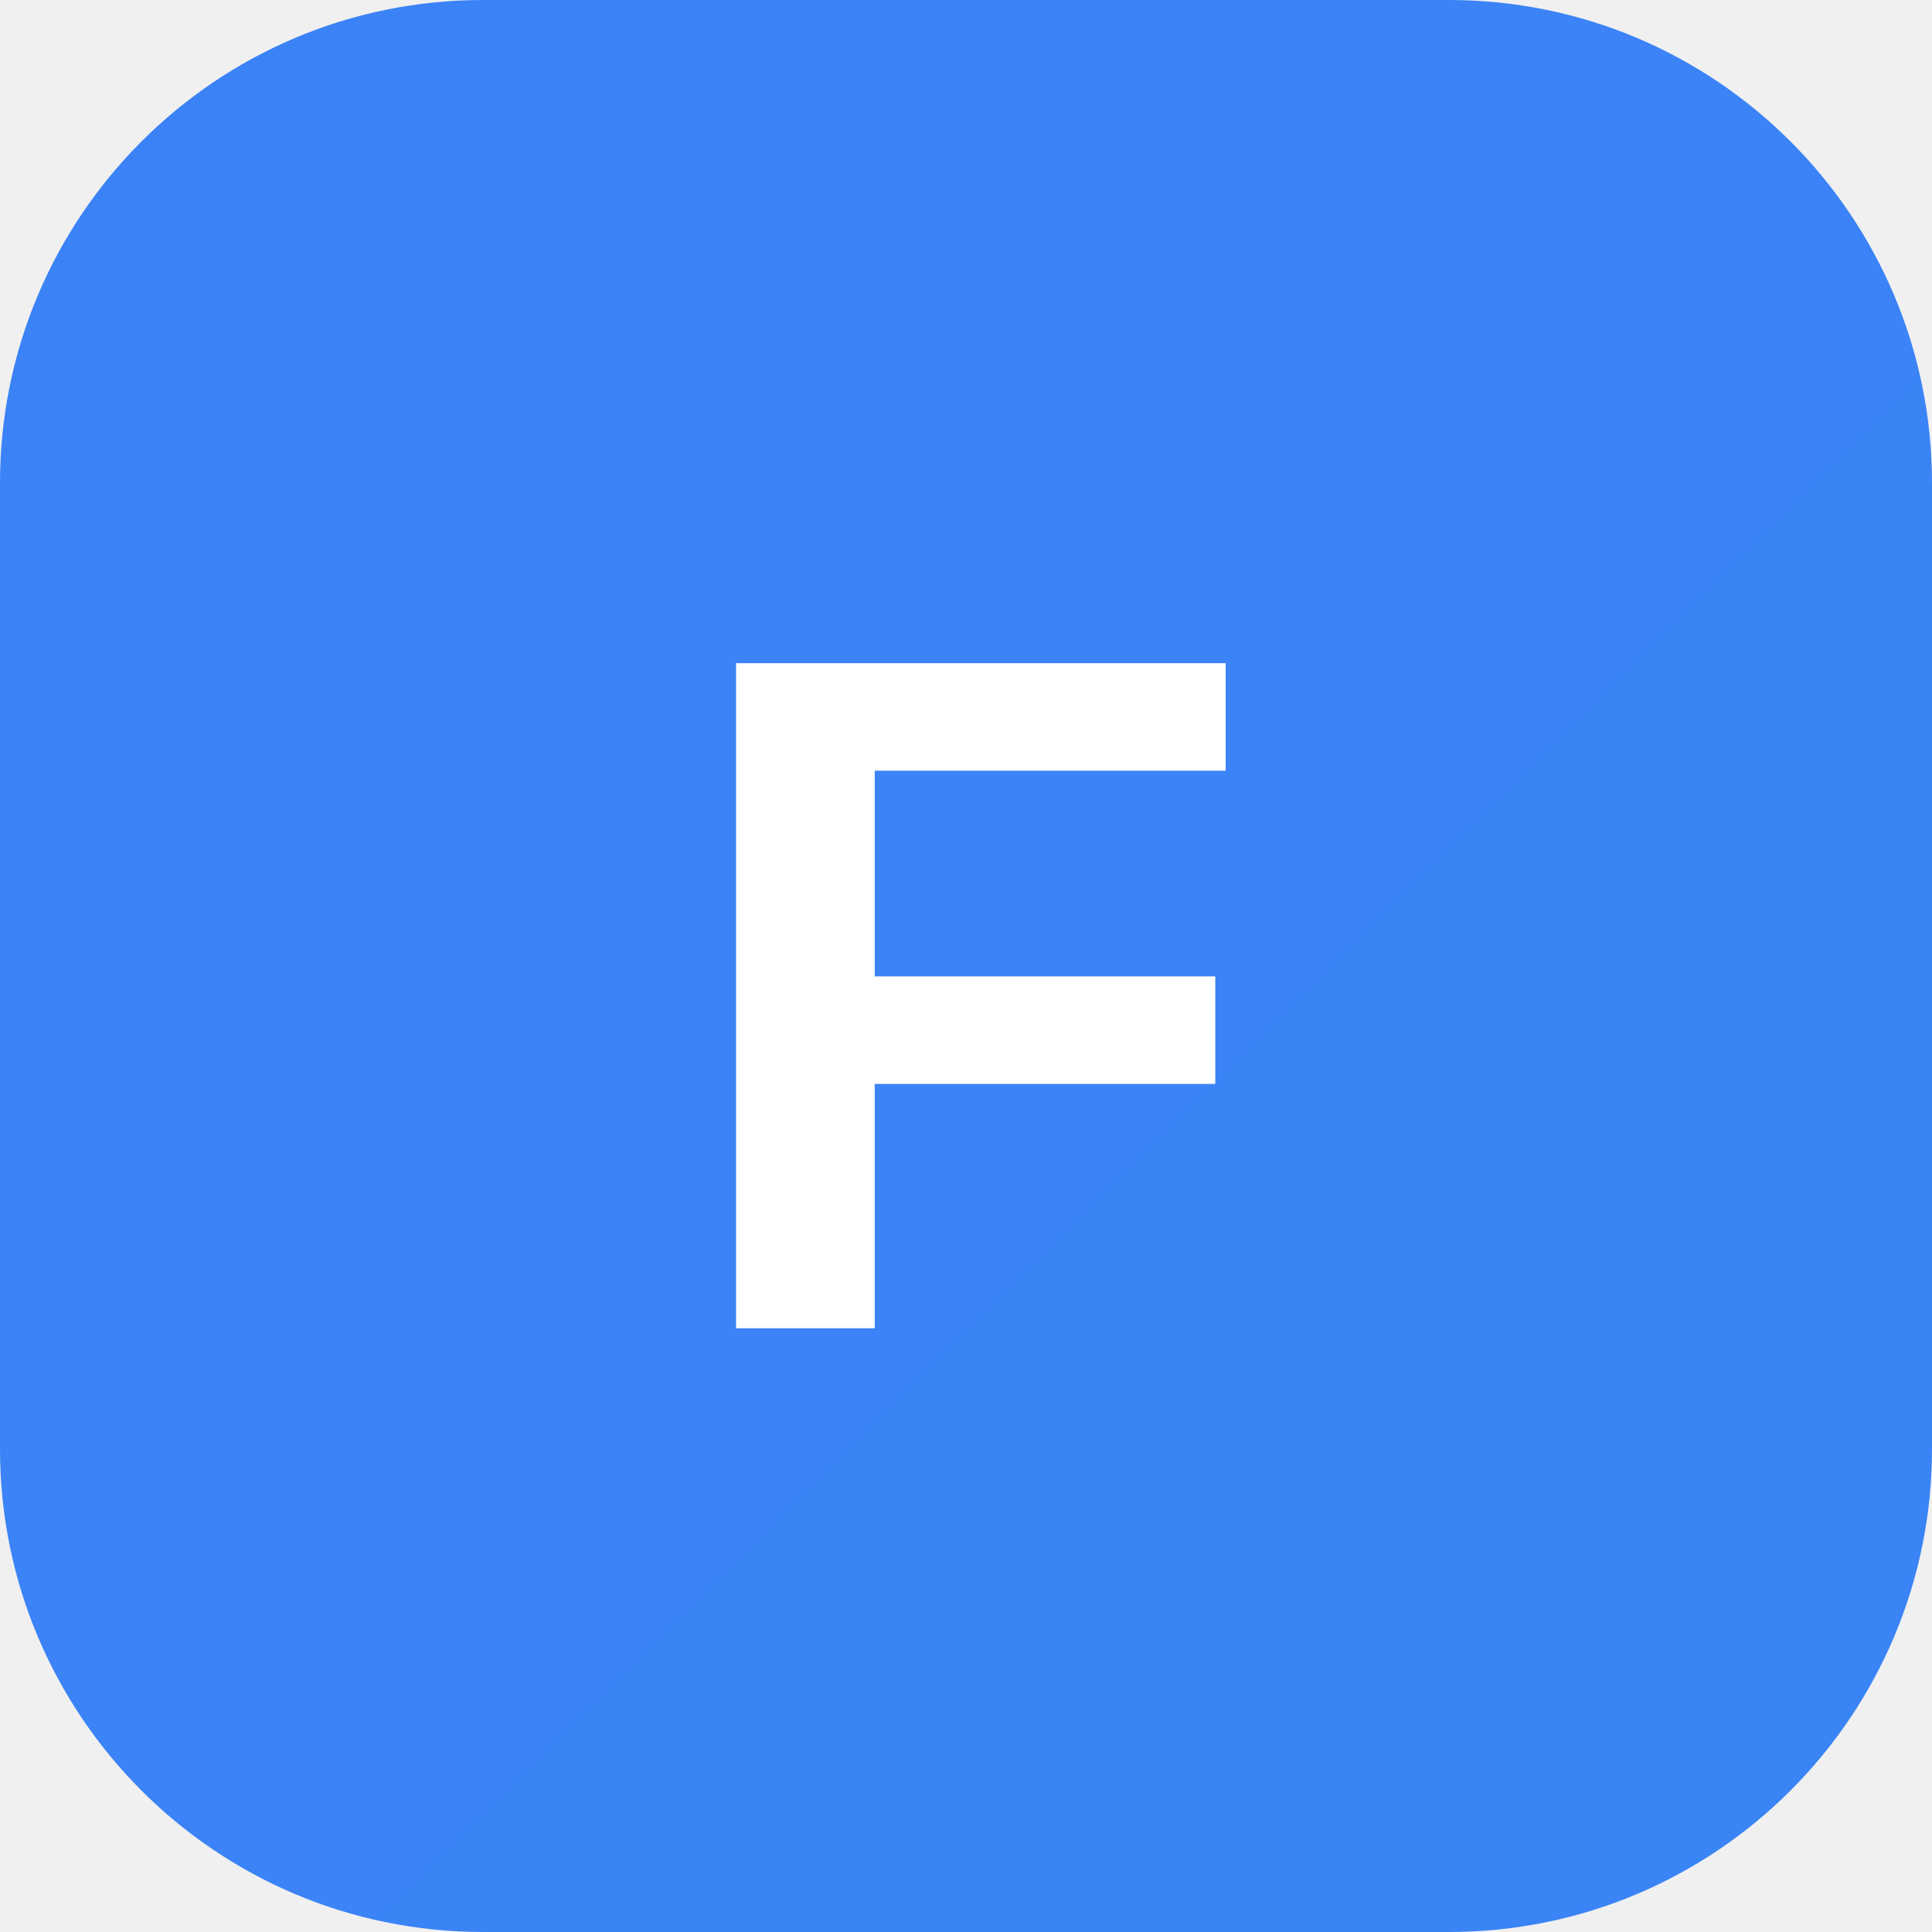
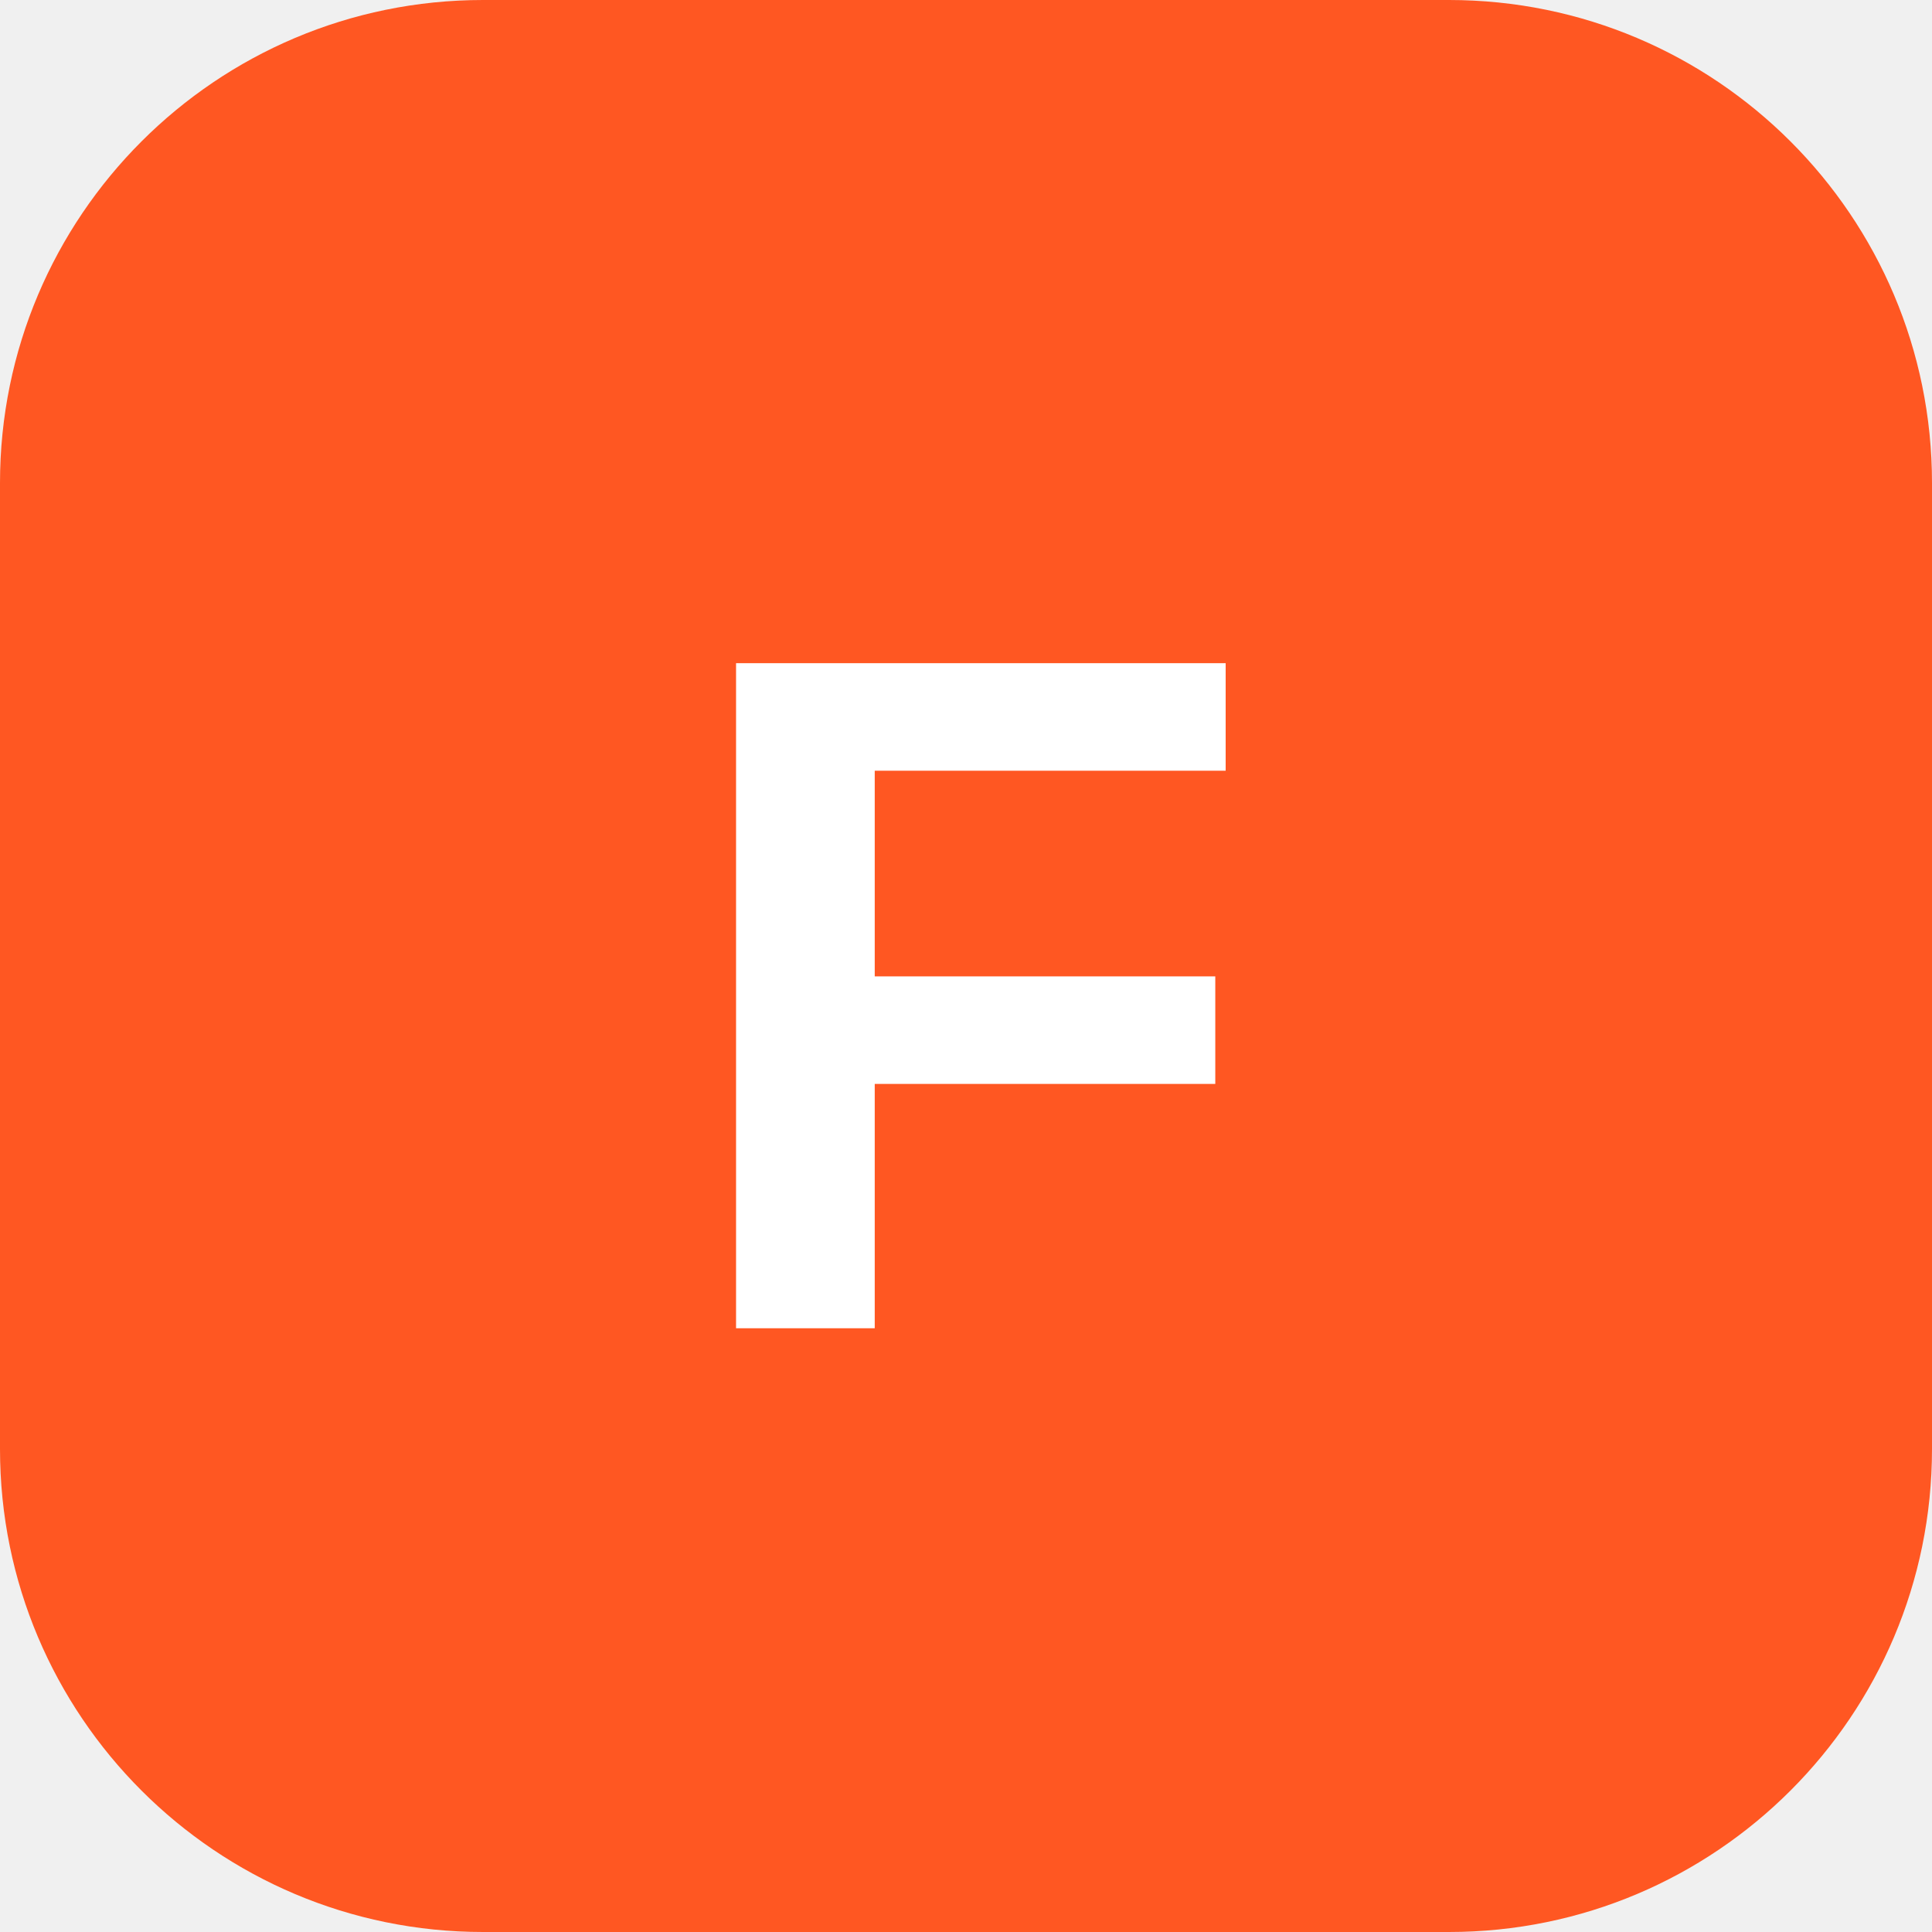
<svg xmlns="http://www.w3.org/2000/svg" viewBox="0 0 32 32" fill="none">
-   <rect width="32" height="32" rx="8" fill="url(#grad)" />
+   <rect width="32" height="32" rx="8" fill="#FF5722" />
  <text x="16" y="22" text-anchor="middle" fill="white" font-family="Arial,sans-serif" font-weight="bold" font-size="16">F</text>
-   <defs>
-     <linearGradient id="grad" x1="0" y1="0" x2="32" y2="32">
-       <stop stop-color="#3b82f6" />
-       <stop offset="1" stop-color="#22d3ee" />
-     </linearGradient>
-   </defs>
</svg>
